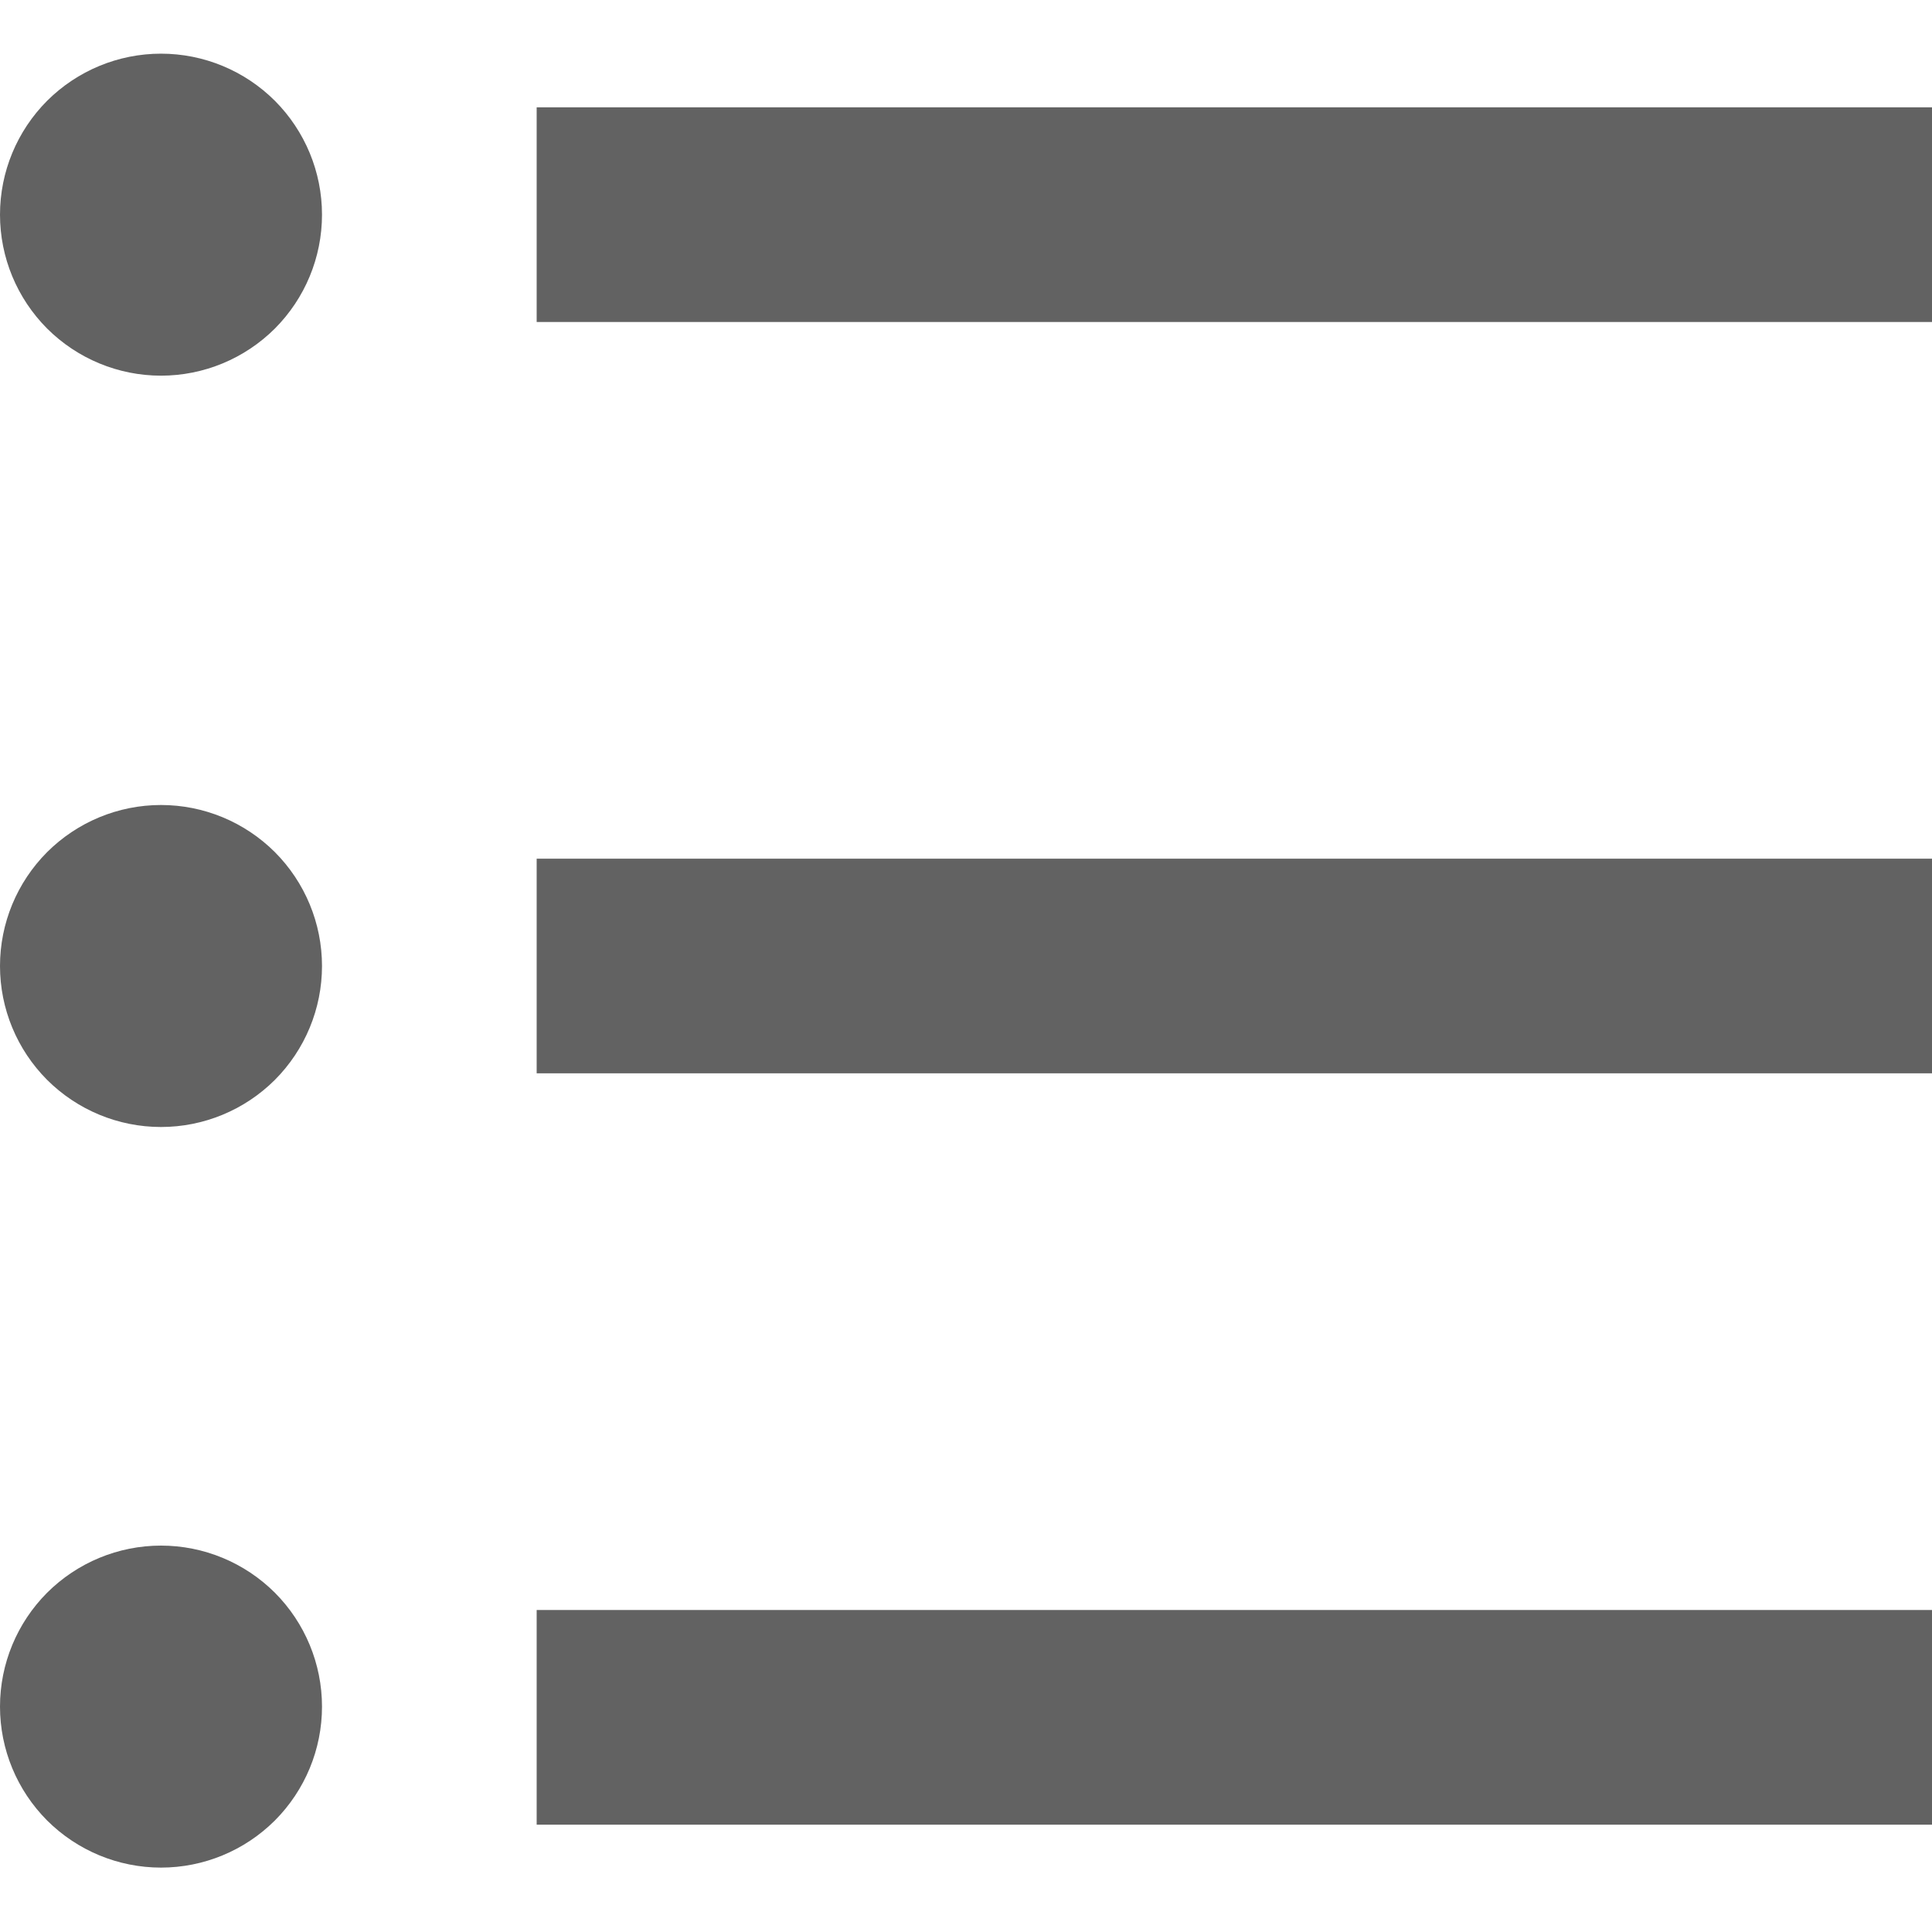
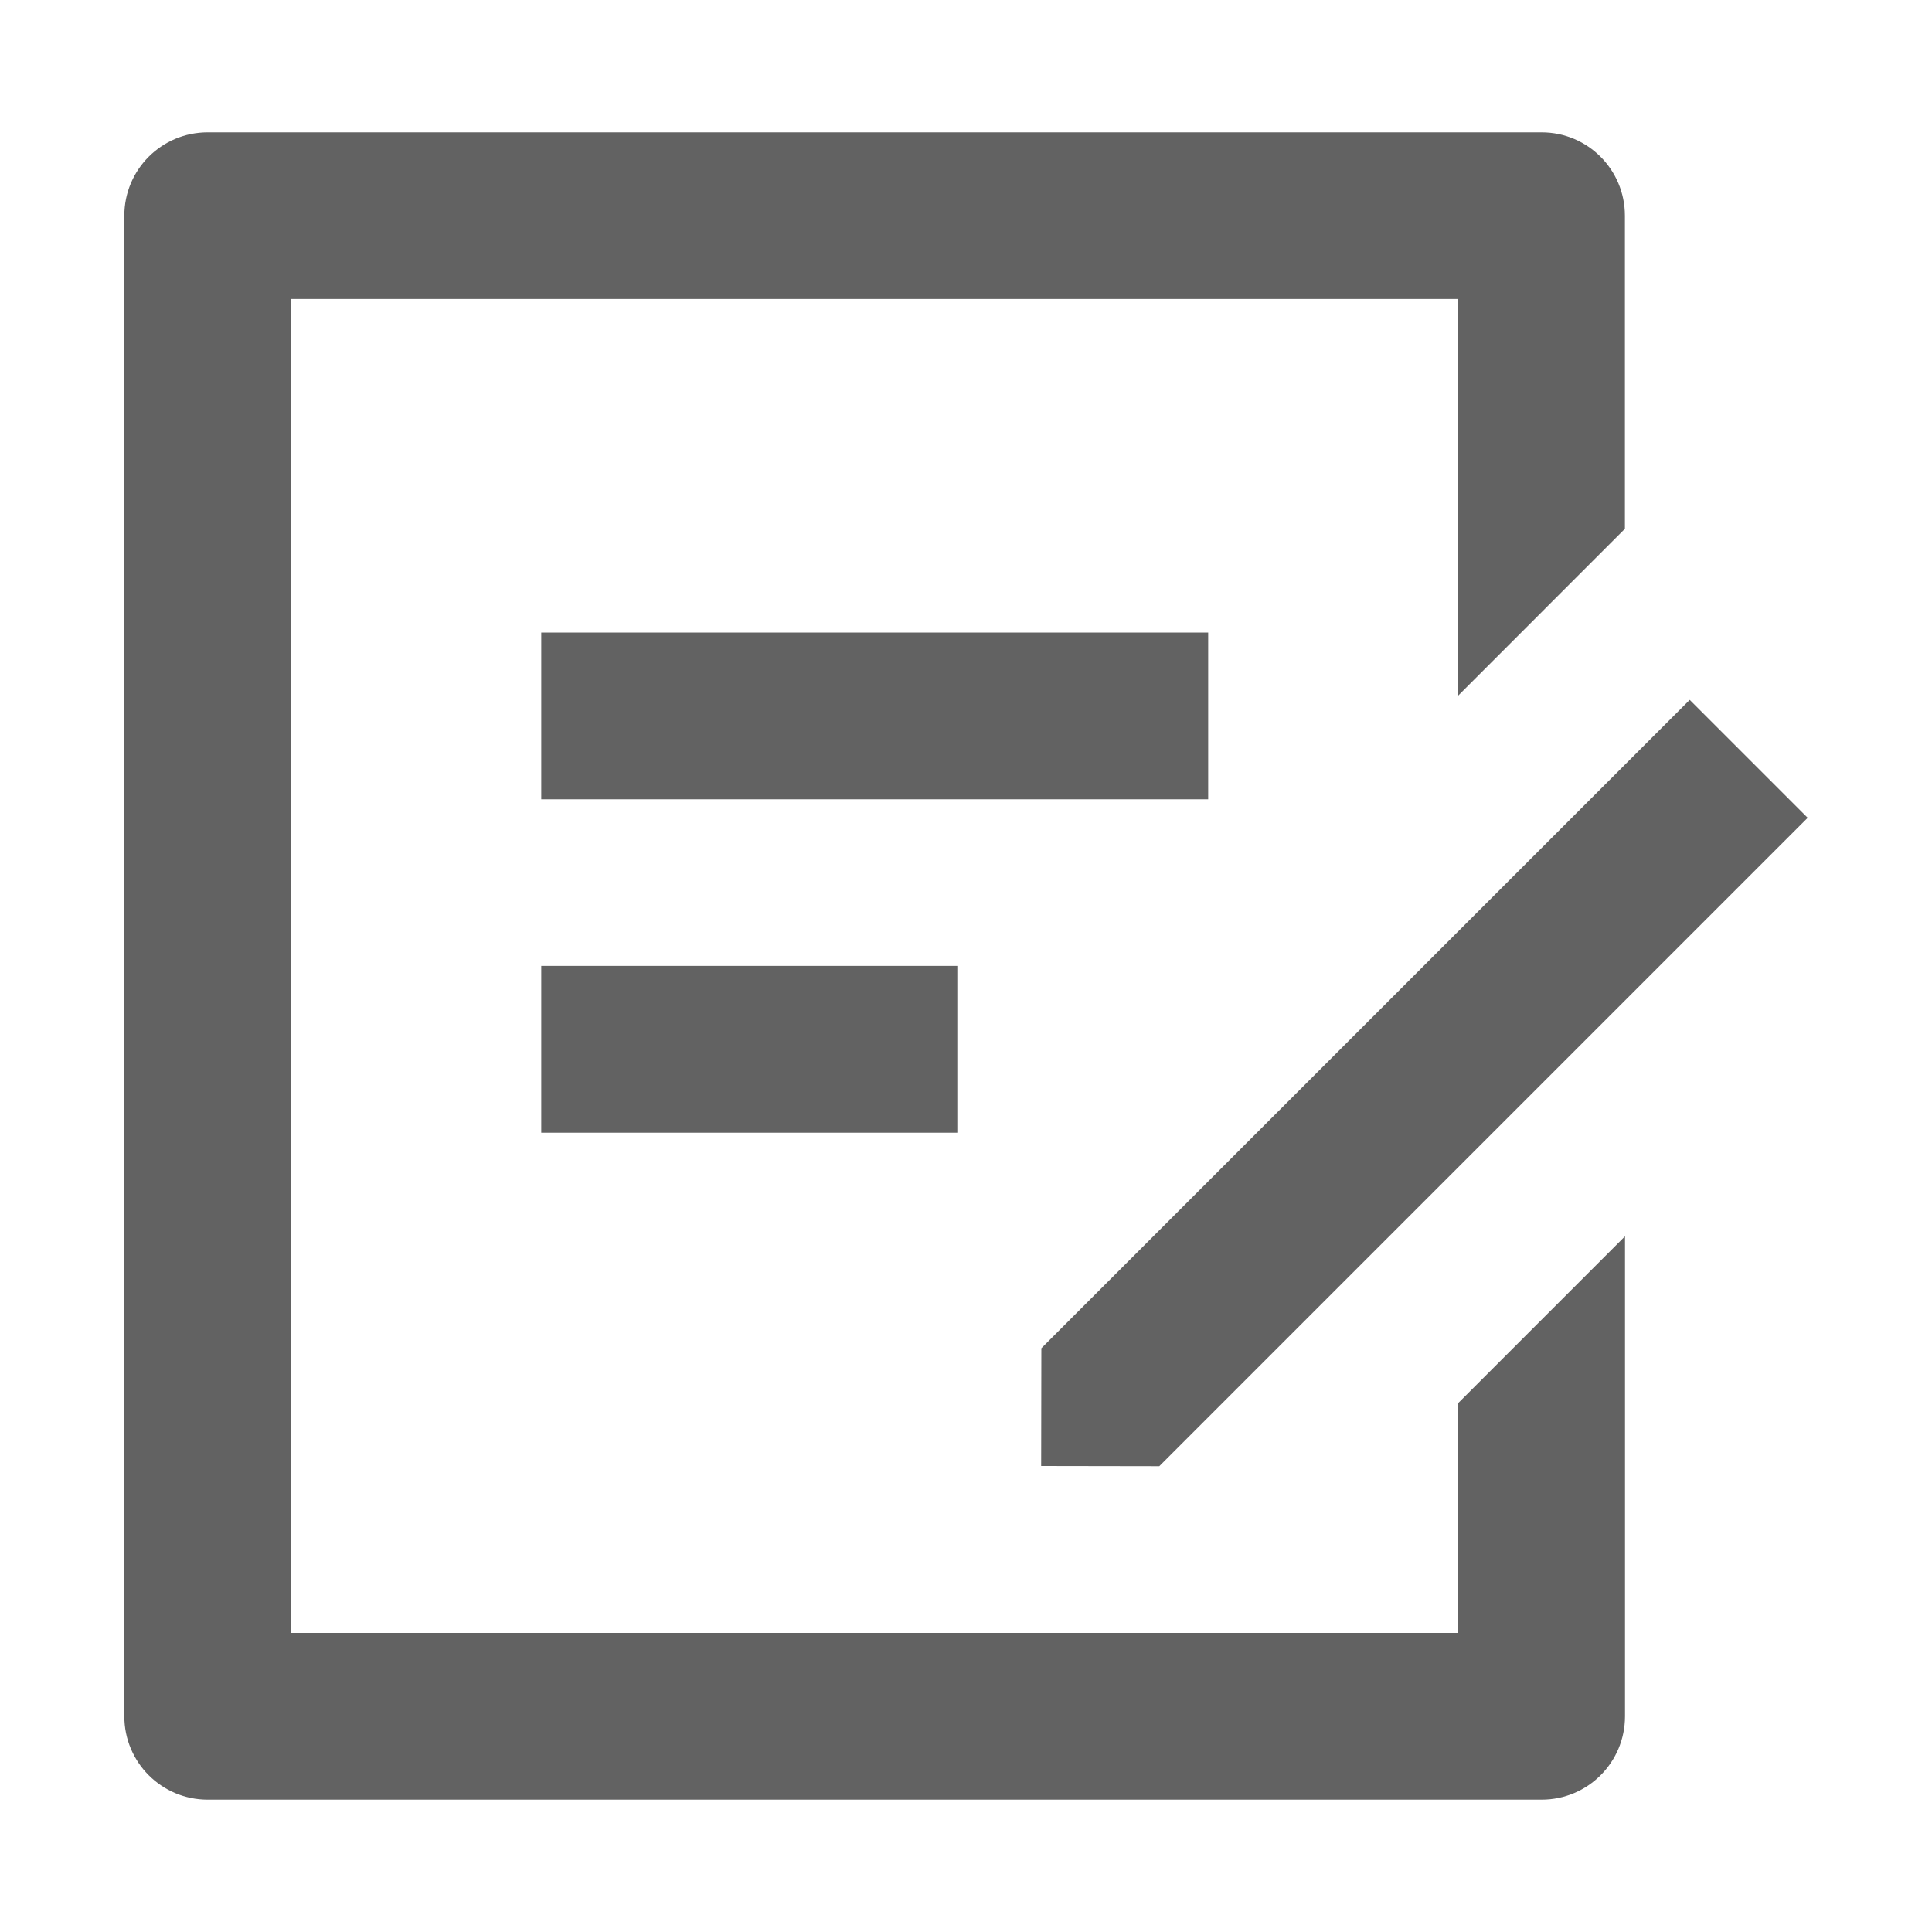
- <svg xmlns="http://www.w3.org/2000/svg" width="18" height="18" viewBox="0 0 18 18" fill="none">
-   <path d="M5 1H18V3H5V1ZM1.5 3.5C1.102 3.5 0.721 3.342 0.439 3.061C0.158 2.779 0 2.398 0 2C0 1.602 0.158 1.221 0.439 0.939C0.721 0.658 1.102 0.5 1.5 0.5C1.898 0.5 2.279 0.658 2.561 0.939C2.842 1.221 3 1.602 3 2C3 2.398 2.842 2.779 2.561 3.061C2.279 3.342 1.898 3.5 1.5 3.5ZM1.5 10.5C1.102 10.5 0.721 10.342 0.439 10.061C0.158 9.779 0 9.398 0 9C0 8.602 0.158 8.221 0.439 7.939C0.721 7.658 1.102 7.5 1.5 7.5C1.898 7.5 2.279 7.658 2.561 7.939C2.842 8.221 3 8.602 3 9C3 9.398 2.842 9.779 2.561 10.061C2.279 10.342 1.898 10.5 1.5 10.5ZM1.5 17.4C1.102 17.4 0.721 17.242 0.439 16.961C0.158 16.679 0 16.298 0 15.9C0 15.502 0.158 15.121 0.439 14.839C0.721 14.558 1.102 14.4 1.5 14.4C1.898 14.4 2.279 14.558 2.561 14.839C2.842 15.121 3 15.502 3 15.9C3 16.298 2.842 16.679 2.561 16.961C2.279 17.242 1.898 17.4 1.5 17.4ZM5 8H18V10H5V8ZM5 15H18V17H5V15Z" fill="#626262" />
+ <svg xmlns="http://www.w3.org/2000/svg" version="1.1" id="Calque_1" width="20px" height="20px" viewBox="0 0 20 20" enable-background="new 0 0 20 20">
+   <path fill="#626262" d="M15.959,1.37c0.476,0,0.862,0.385,0.862,0.863v3.241L15.096,7.2V3.095H3.014v13.809h12.082v-2.38  l1.726-1.726v4.969c0,0.478-0.387,0.863-0.863,0.863H2.15c-0.477,0-0.863-0.386-0.863-0.863V2.233c0-0.479,0.387-0.863,0.863-0.863  H15.959z M17.492,7.245l1.221,1.221l-6.712,6.712l-1.223-0.002l0.002-1.219L17.492,7.245z M9.918,9.999v1.727H5.603V9.999H9.918z   M12.507,6.548v1.726H5.603V6.548H12.507z" />
</svg>
